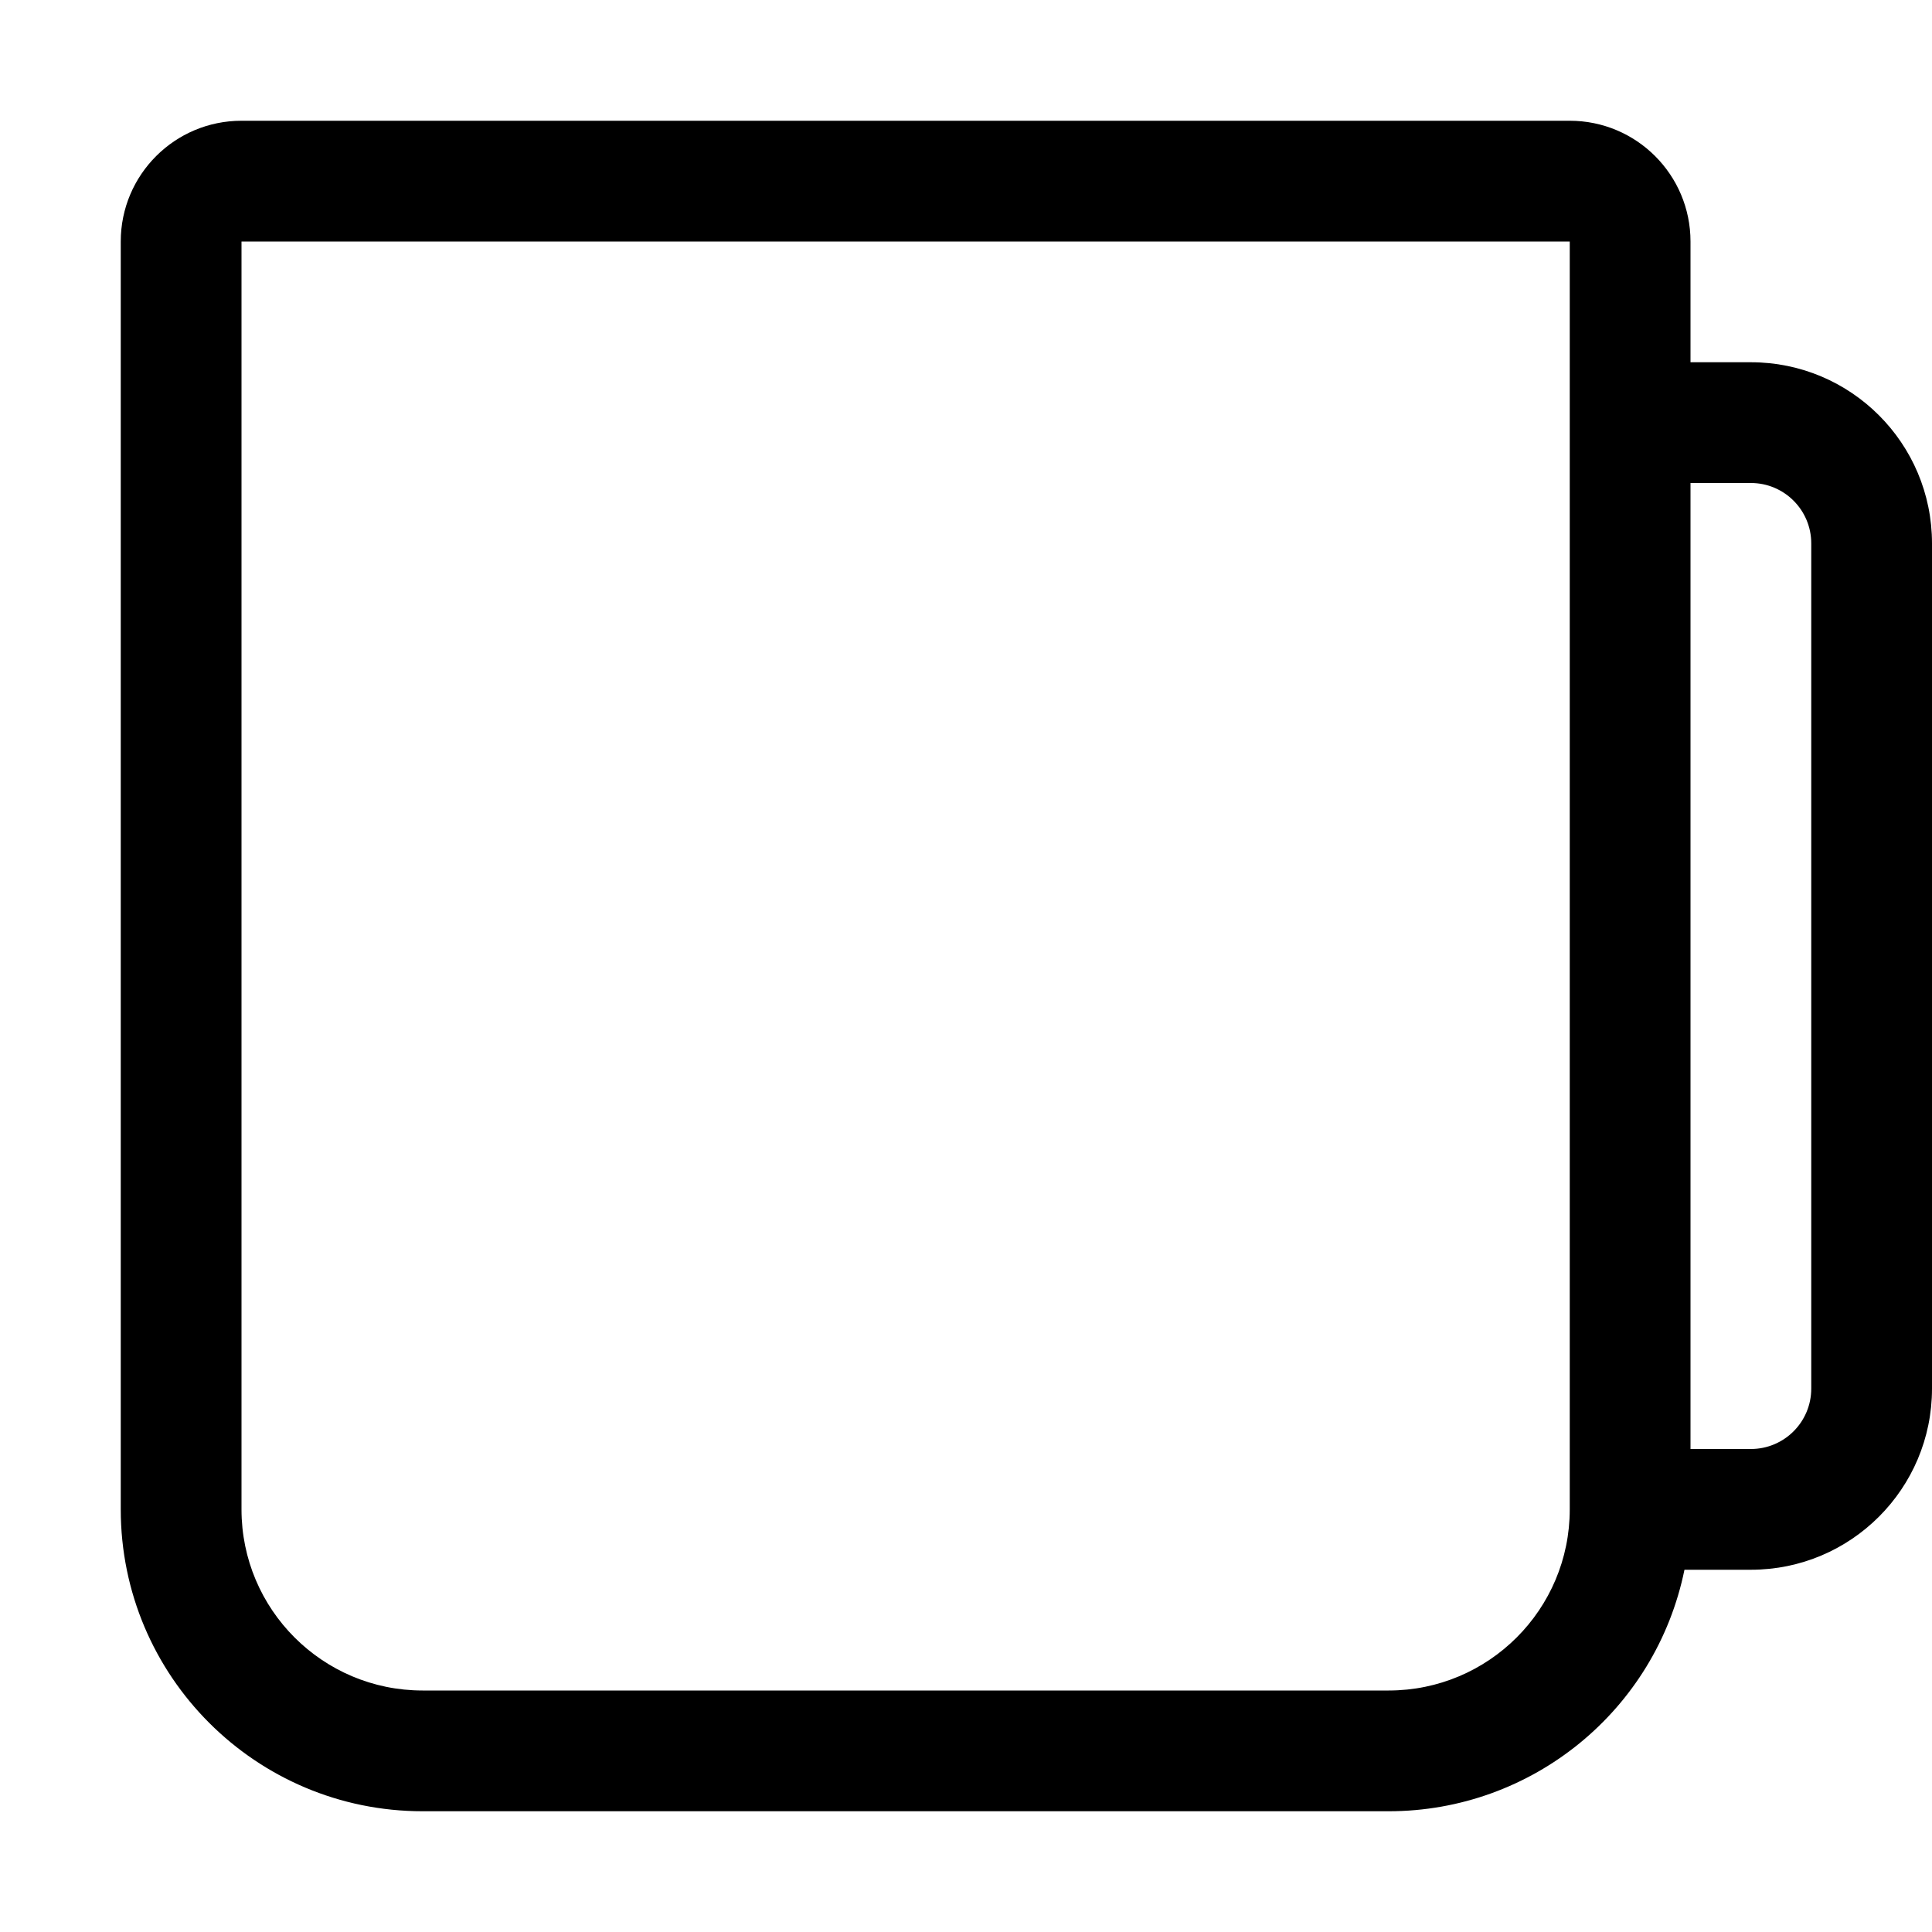
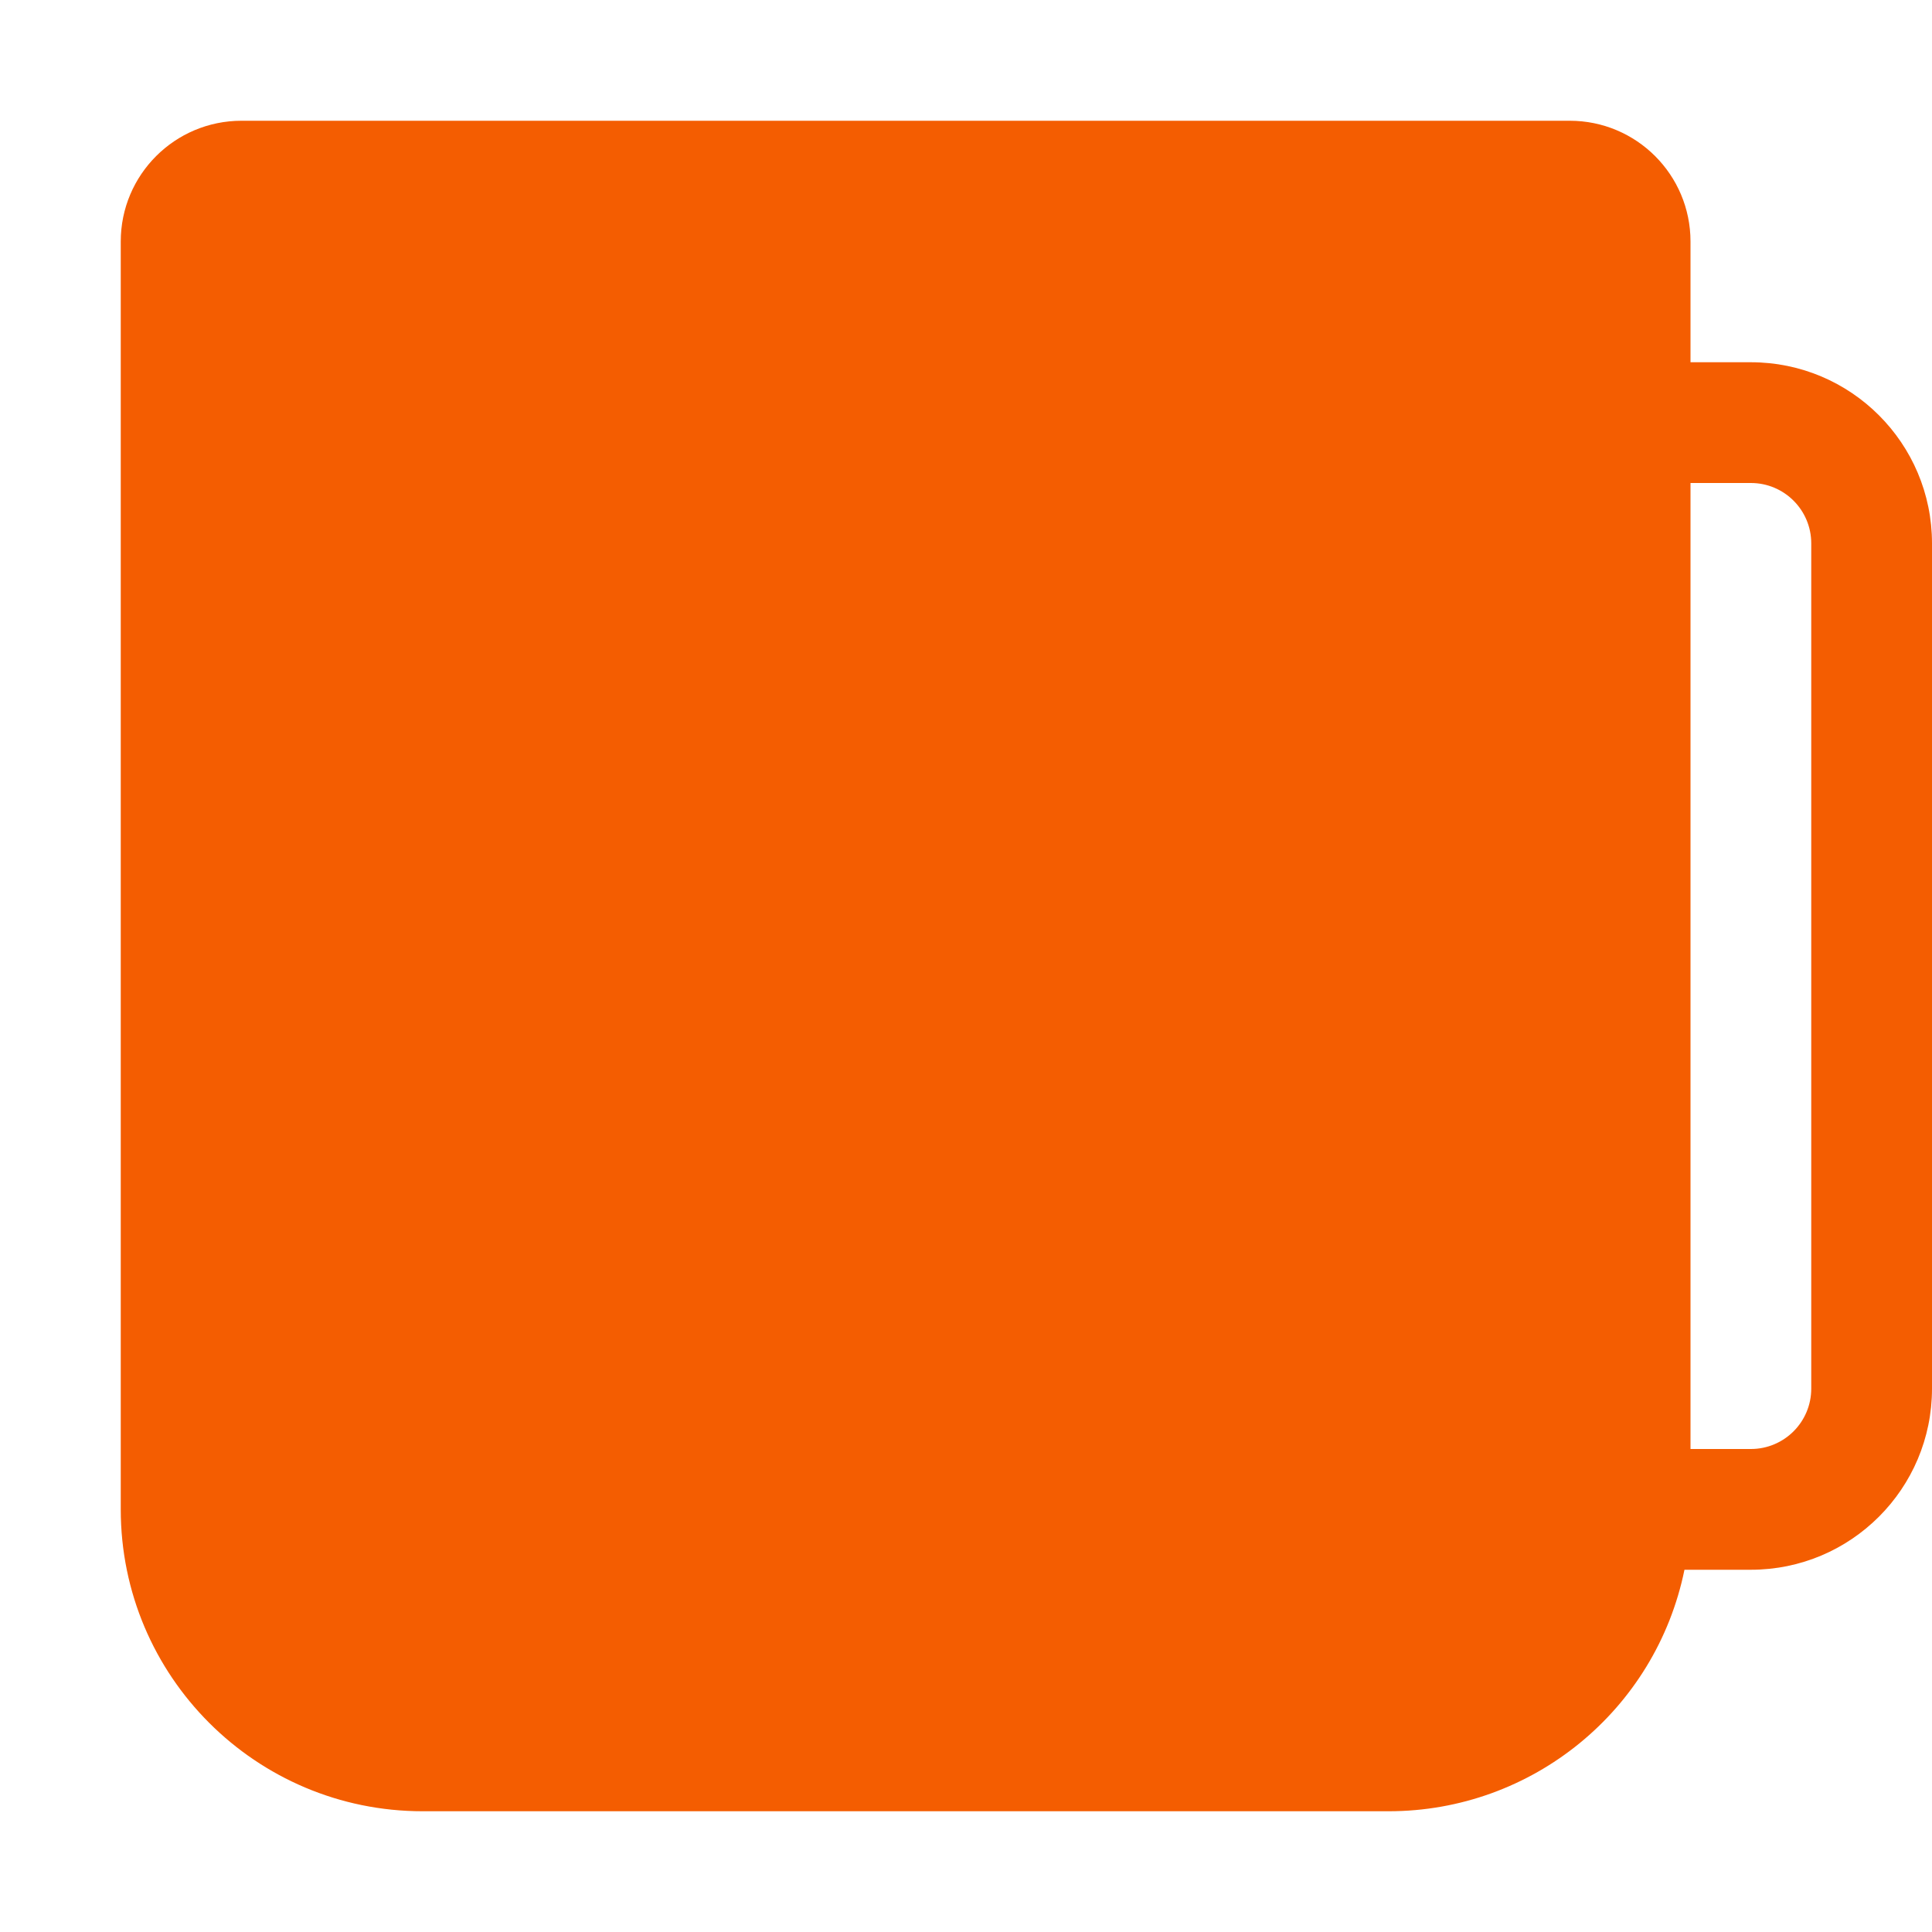
- <svg xmlns="http://www.w3.org/2000/svg" width="16" height="16" fill="currentColor" class="bi bi-cup" viewBox="0 0 16 16">
-   <path d="M1 2a1 1 0 0 1 1-1h11a1 1 0 0 1 1 1v1h.5A1.5 1.5 0 0 1 16 4.5v7a1.5 1.5 0 0 1-1.5 1.5h-.55a2.5 2.5 0 0 1-2.45 2h-8A2.5 2.5 0 0 1 1 12.5V2zm13 10h.5a.5.5 0 0 0 .5-.5v-7a.5.5 0 0 0-.5-.5H14v8zM13 2H2v10.5A1.5 1.5 0 0 0 3.5 14h8a1.5 1.5 0 0 0 1.5-1.5V2z" />
+ <svg xmlns="http://www.w3.org/2000/svg" width="16" height="16" fill="#f45d01" class="bi bi-cup-fill" viewBox="0 0 16 16">
+   <path d="M1 2a1 1 0 0 1 1-1h11a1 1 0 0 1 1 1v1h.5A1.5 1.5 0 0 1 16 4.5v7a1.5 1.5 0 0 1-1.5 1.5h-.55a2.5 2.5 0 0 1-2.45 2h-8A2.5 2.5 0 0 1 1 12.5V2zm13 10h.5a.5.5 0 0 0 .5-.5v-7a.5.5 0 0 0-.5-.5H14v8z" />
</svg>
